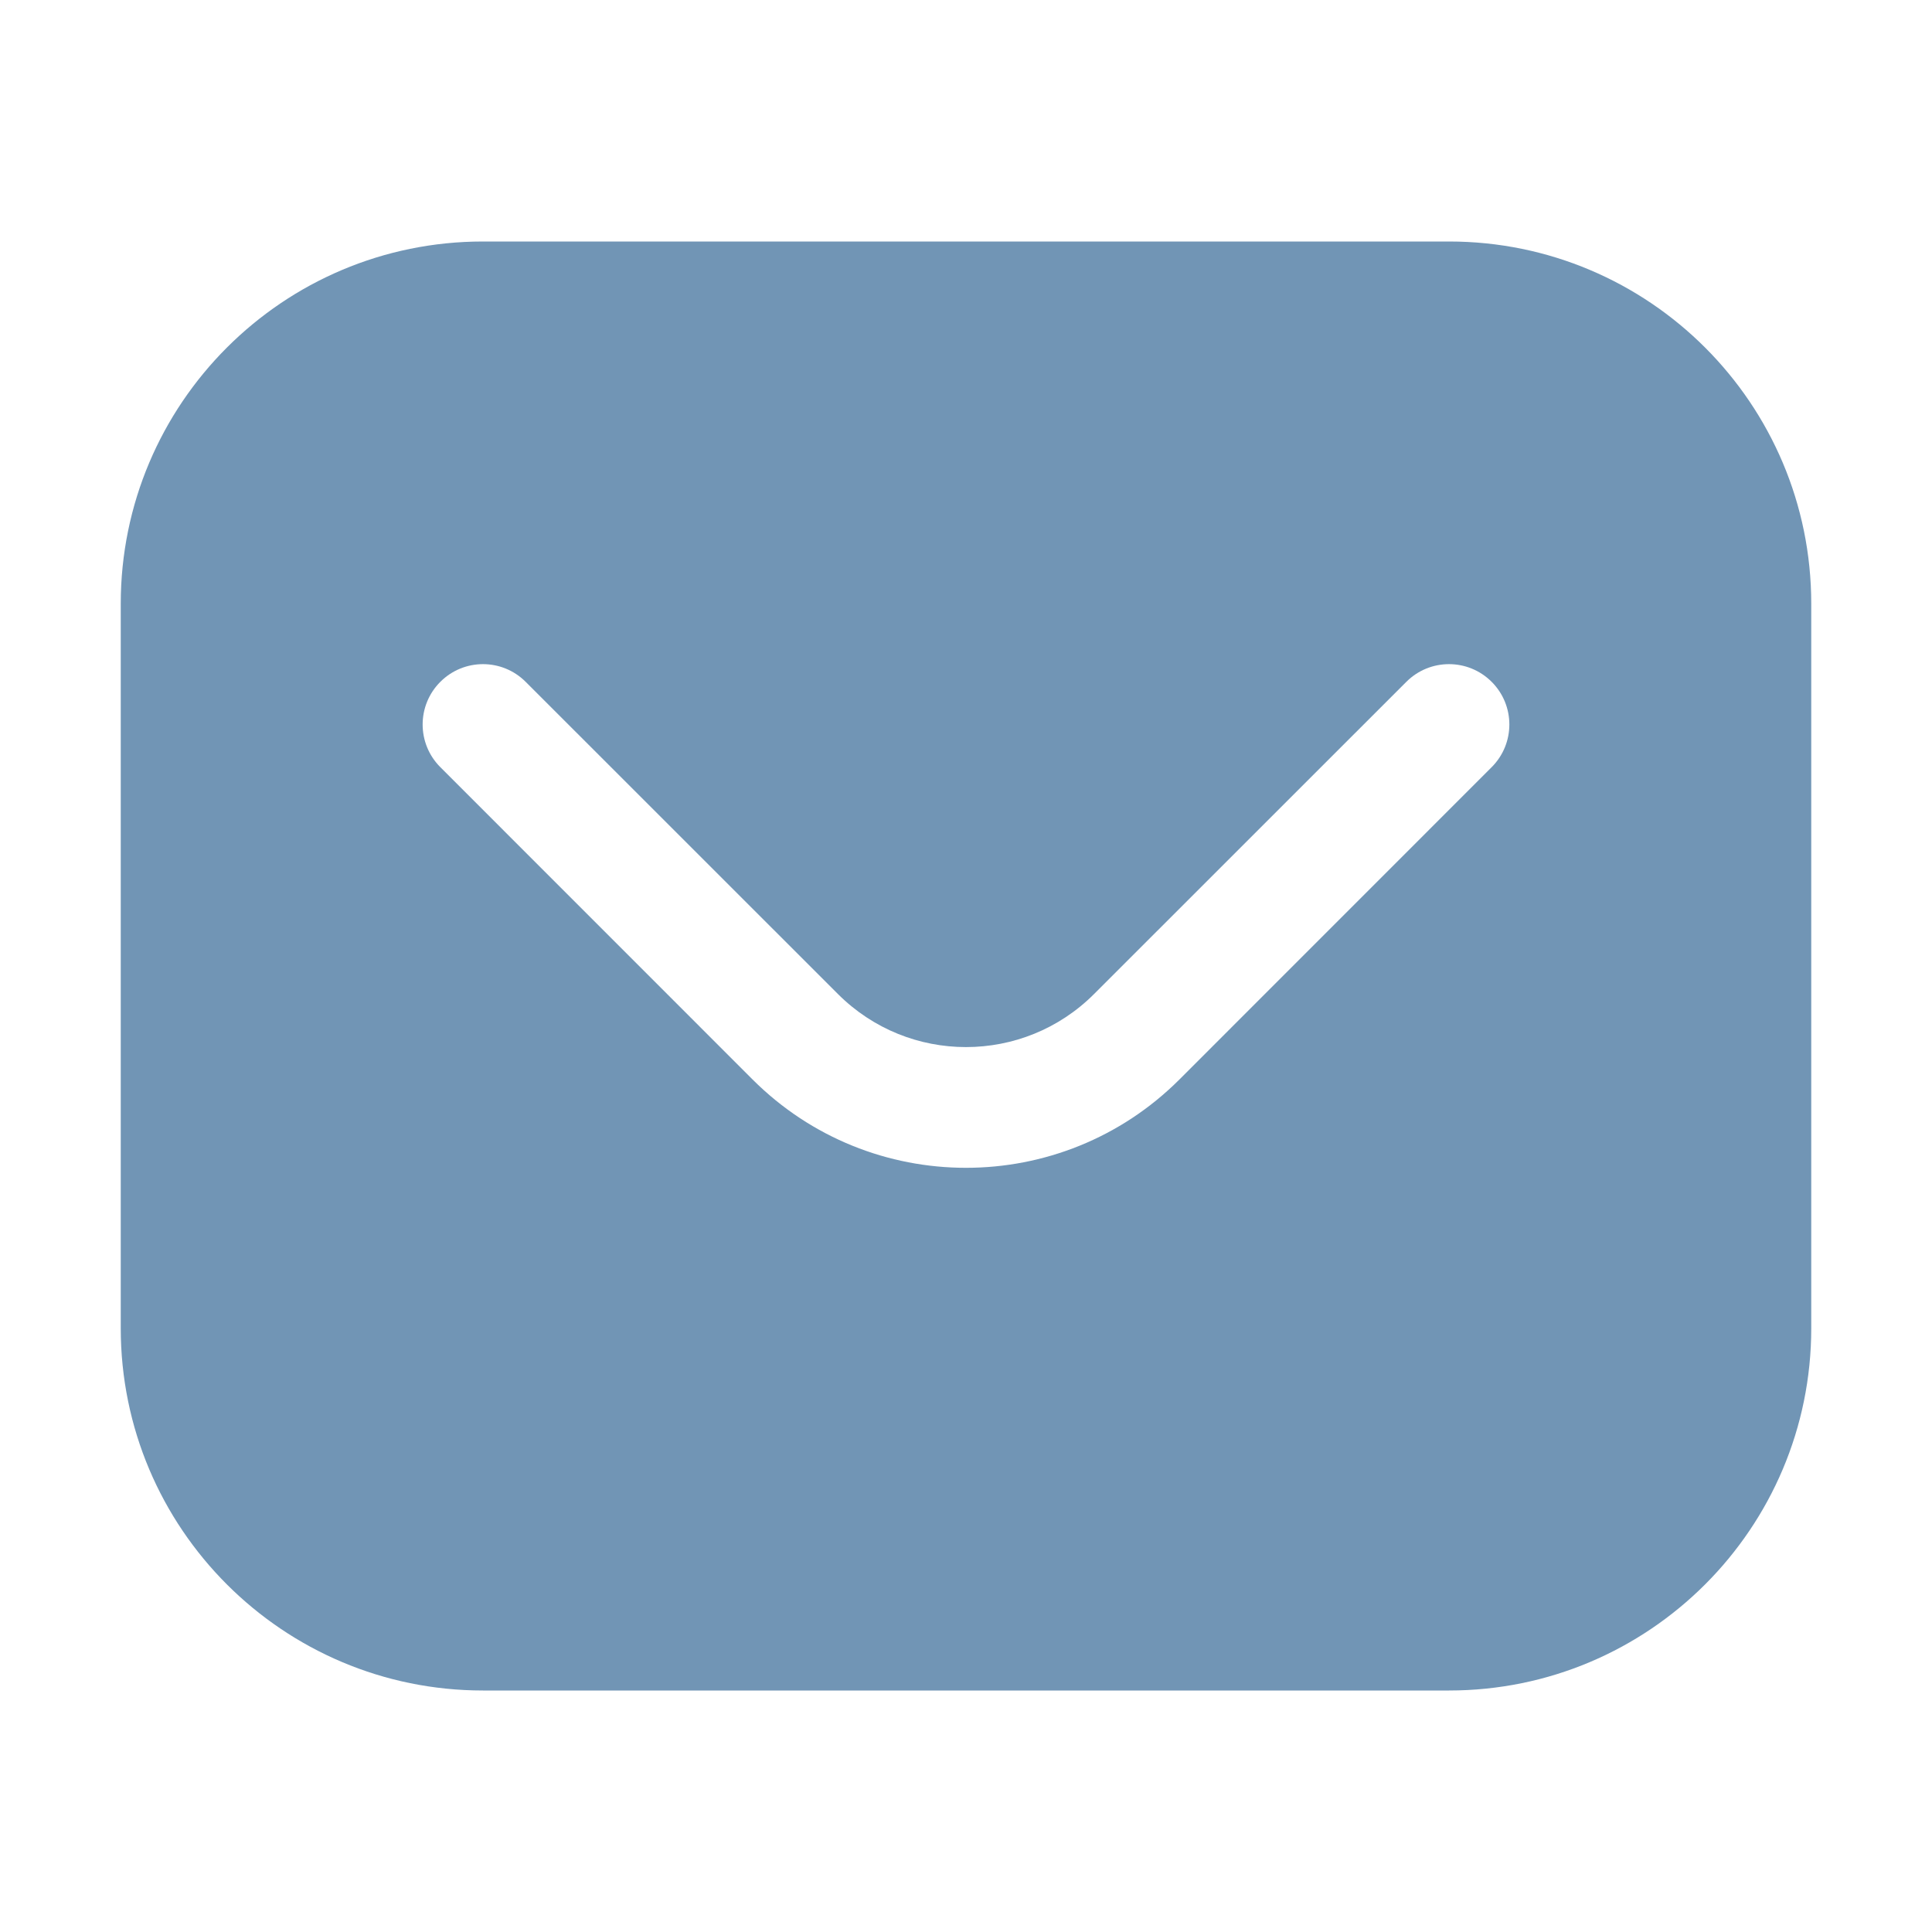
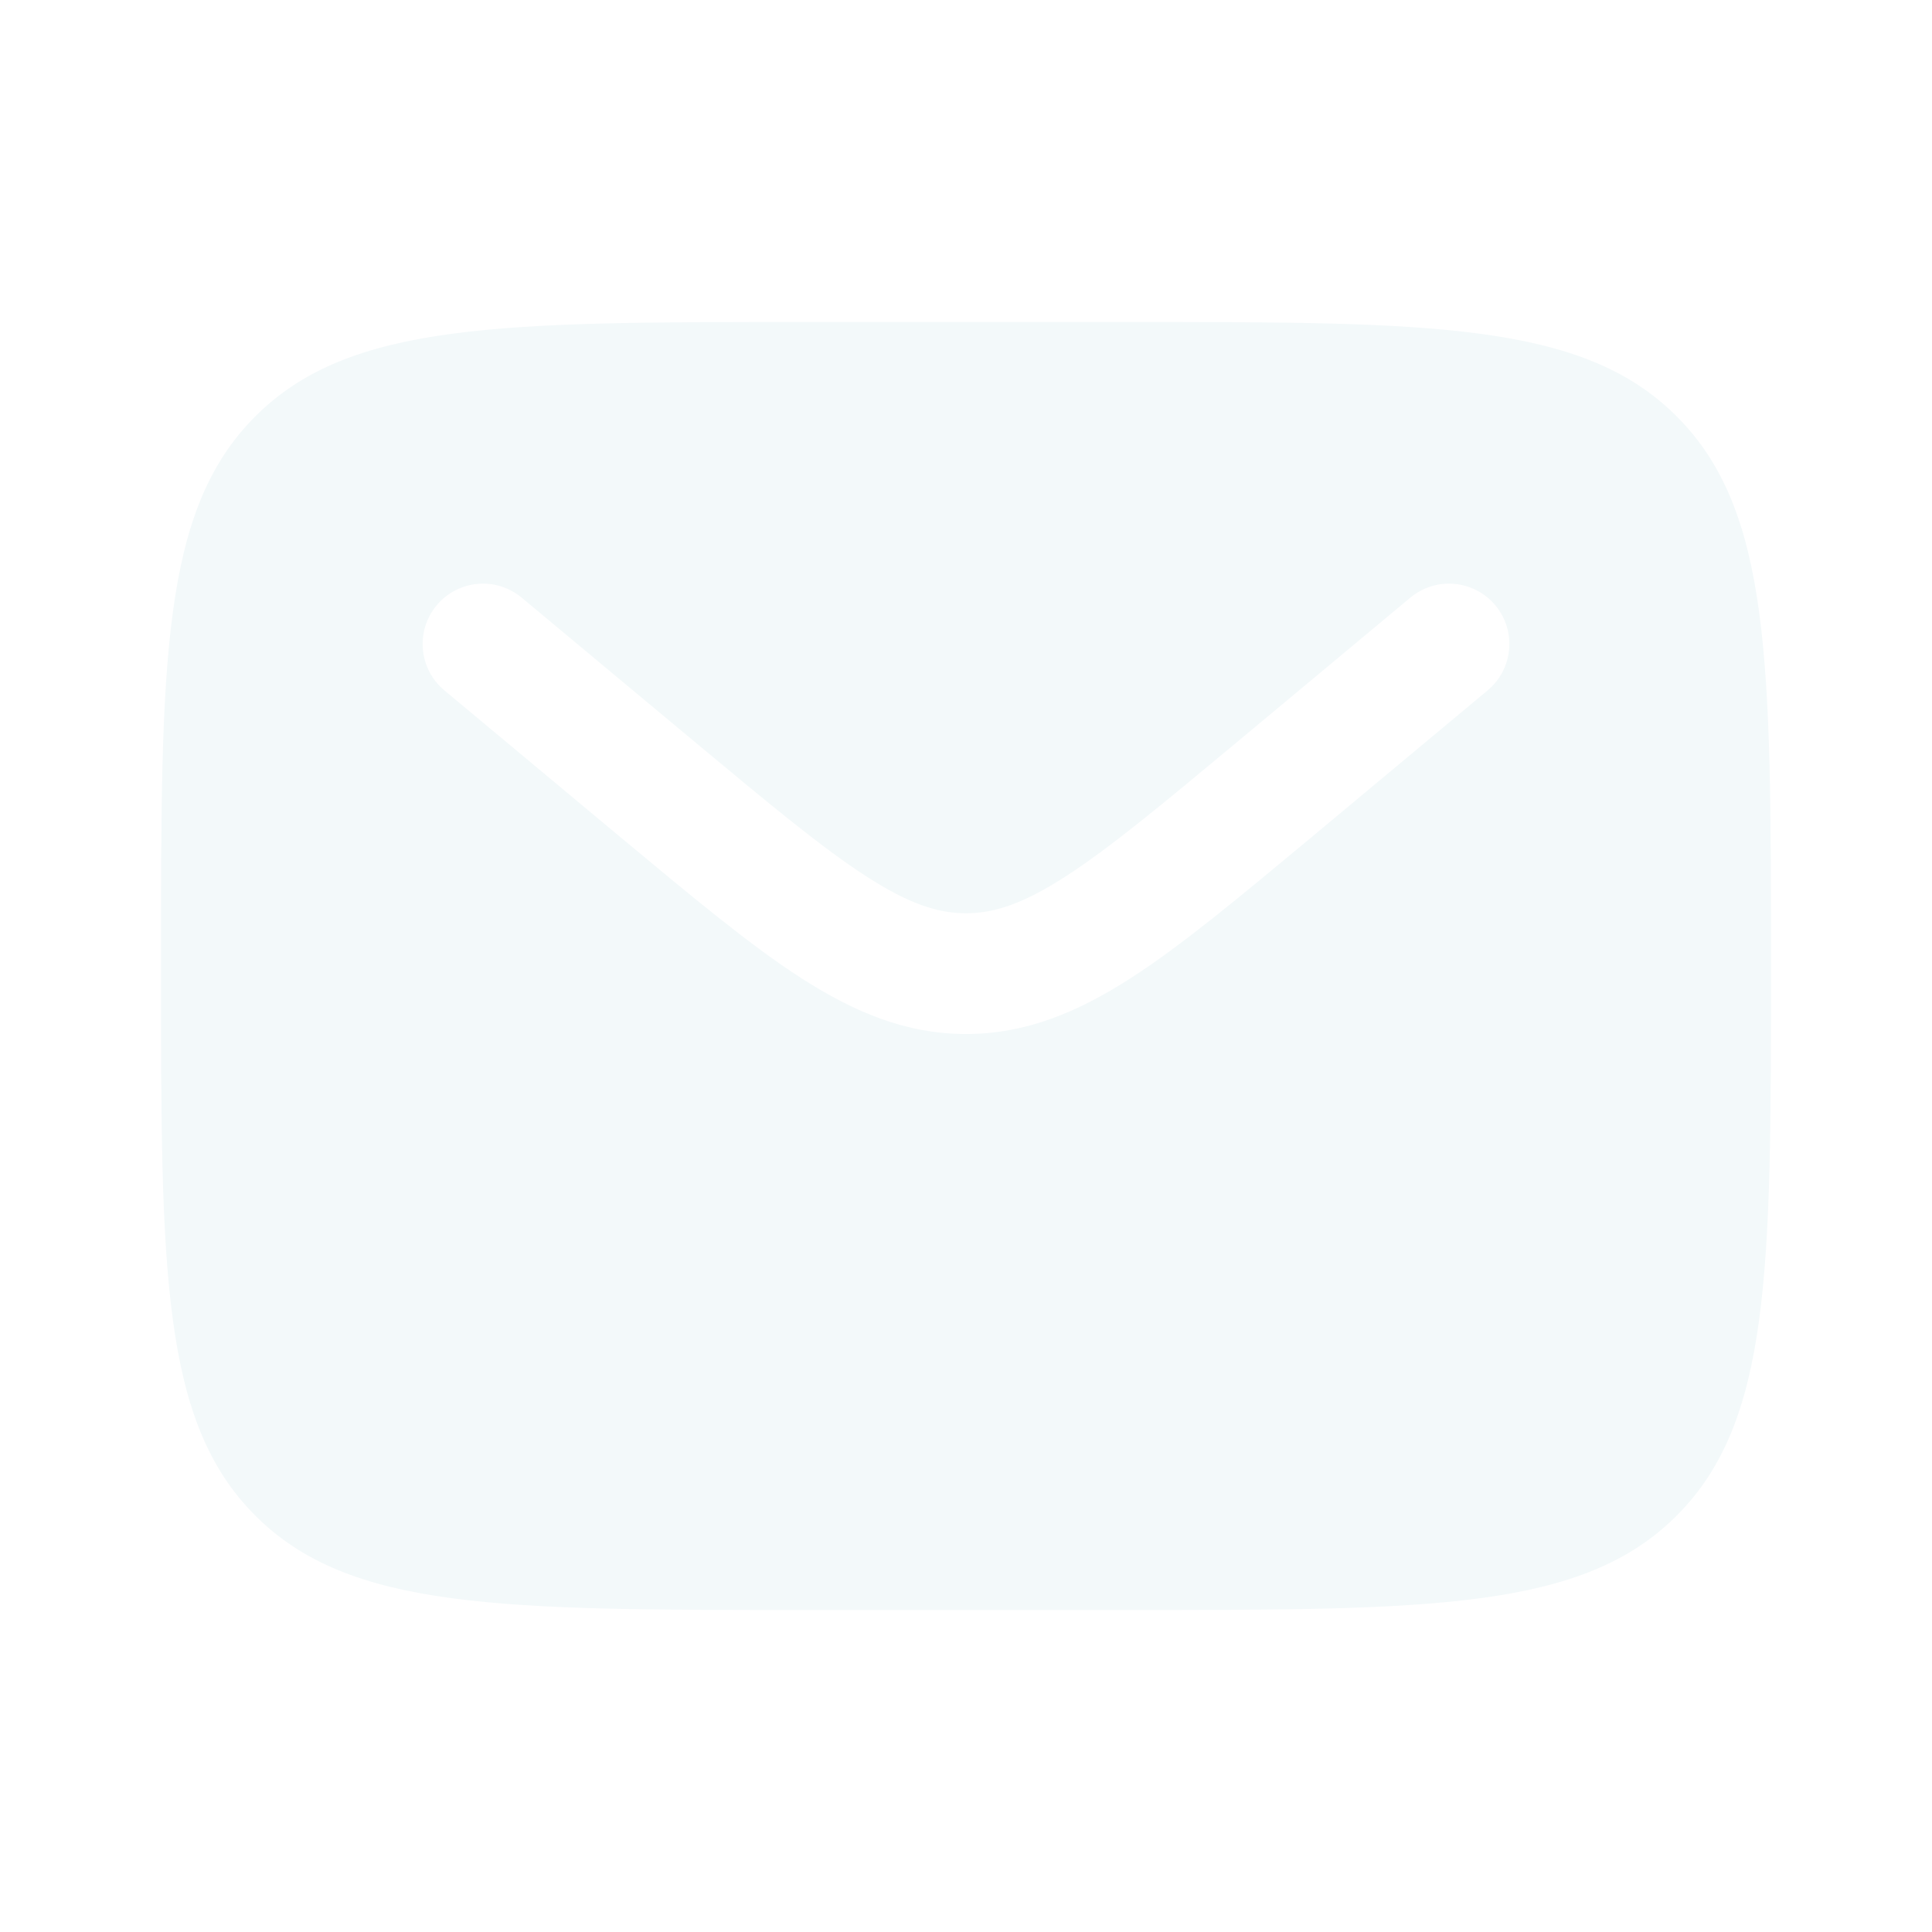
<svg xmlns="http://www.w3.org/2000/svg" width="24" height="24" viewBox="0 0 24 24" fill="none">
-   <path fill-rule="evenodd" clip-rule="evenodd" d="M6 3C3.515 3 1.5 5.015 1.5 7.5V16.5C1.5 18.985 3.515 21 6 21H18C20.485 21 22.5 18.985 22.5 16.5V7.5C22.5 5.015 20.485 3 18 3H6ZM10.409 12.348L6.53 8.47C6.237 8.177 5.763 8.177 5.47 8.47C5.177 8.763 5.177 9.237 5.47 9.53L9.348 13.409C10.813 14.873 13.187 14.873 14.652 13.409L18.53 9.53C18.823 9.237 18.823 8.763 18.53 8.47C18.237 8.177 17.763 8.177 17.47 8.47L13.591 12.348C12.712 13.227 11.288 13.227 10.409 12.348Z" fill="#7195B5" />
+   <path fill-rule="evenodd" clip-rule="evenodd" d="M3.172 5.172C2 6.343 2 8.229 2 12C2 15.771 2 17.657 3.172 18.828C4.343 20 6.229 20 10 20H14C17.771 20 19.657 20 20.828 18.828C22 17.657 22 15.771 22 12C22 8.229 22 6.343 20.828 5.172C19.657 4 17.771 4 14 4H10C6.229 4 4.343 4 3.172 5.172ZM18.576 7.52C18.841 7.838 18.798 8.311 18.48 8.576L16.284 10.407C15.397 11.145 14.679 11.744 14.045 12.152C13.384 12.576 12.741 12.845 12 12.845C11.259 12.845 10.616 12.576 9.955 12.152C9.321 11.744 8.603 11.145 7.716 10.407L5.52 8.576C5.202 8.311 5.159 7.838 5.424 7.52C5.689 7.202 6.162 7.159 6.48 7.424L8.639 9.223C9.572 10 10.22 10.538 10.767 10.89C11.296 11.231 11.655 11.345 12 11.345C12.345 11.345 12.704 11.231 13.233 10.89C13.78 10.538 14.428 10 15.361 9.223L17.52 7.424C17.838 7.159 18.311 7.202 18.576 7.52Z" fill="#F3F9FA" />
</svg>
